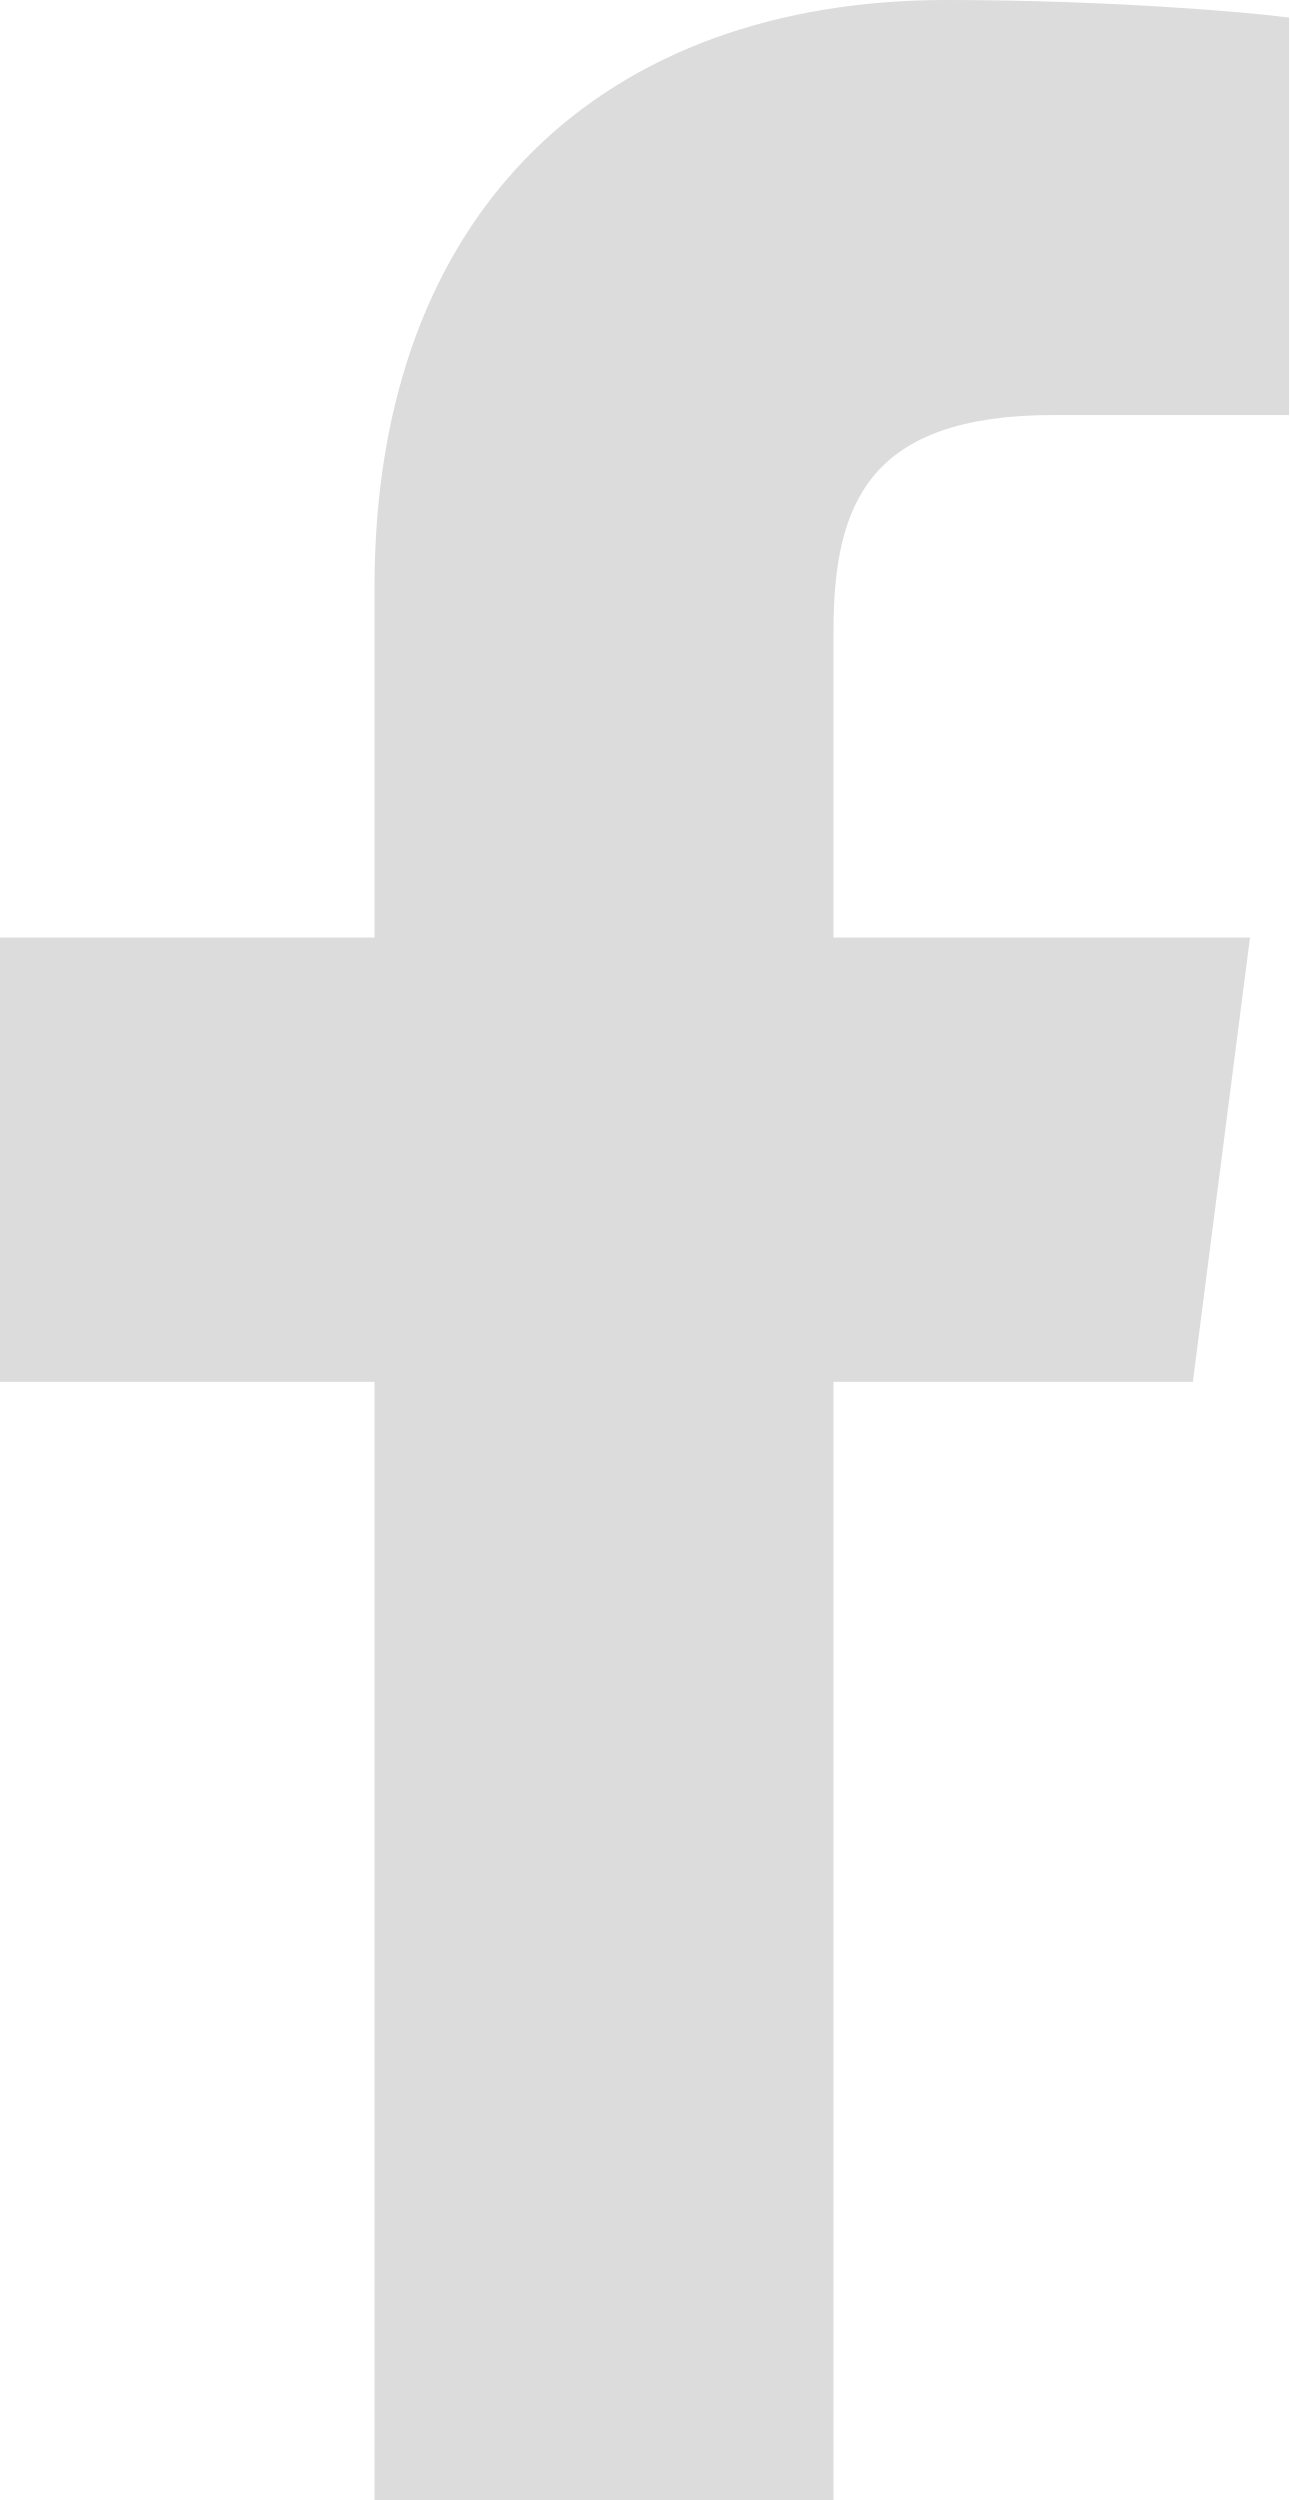
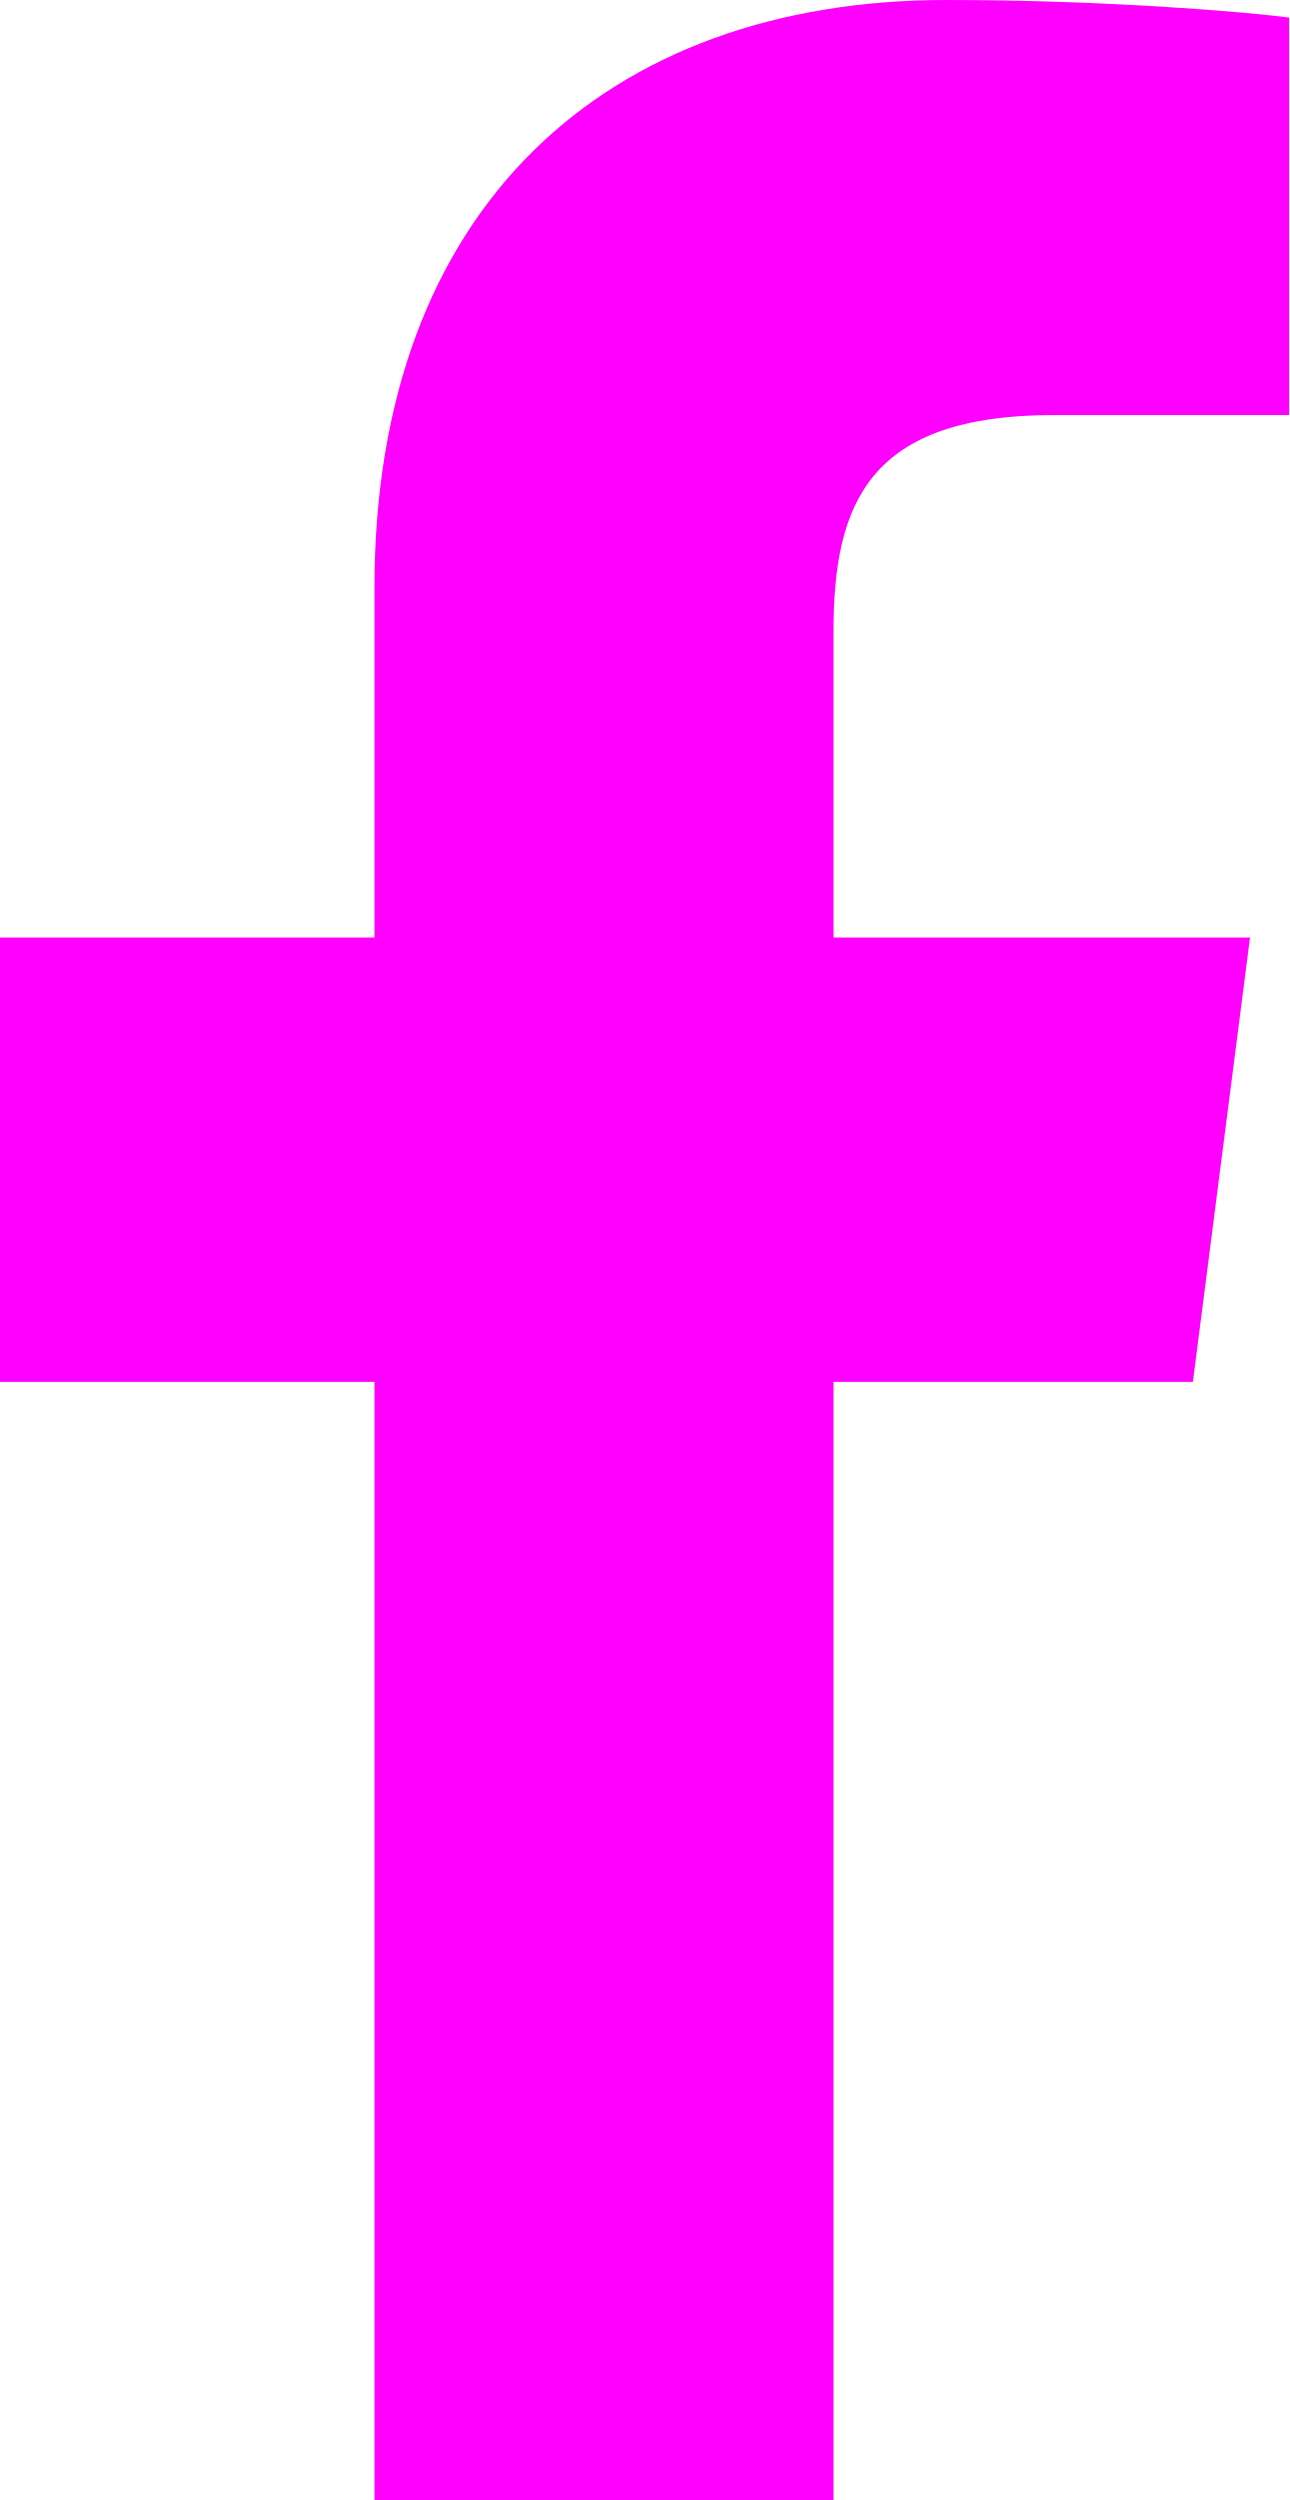
<svg xmlns="http://www.w3.org/2000/svg" width="100%" height="100%" viewBox="0 0 264 512" version="1.1" xml:space="preserve" style="fill-rule:evenodd;clip-rule:evenodd;stroke-linejoin:round;stroke-miterlimit:1.414;">
-   <path d="M215.8,85L264,85L264,3.6C255.7,2.5 227.1,0 193.8,0C124.3,0 76.7,42.4 76.7,120.3L76.7,192L0,192L0,283L76.7,283L76.7,512L170.7,512L170.7,283L244.3,283L256,192L170.7,192L170.7,129.3C170.7,103 178,85 215.8,85Z" style="fill:rgb(220,220,220);fill-rule:nonzero;" />
+   <path d="M215.8,85L264,85L264,3.6C255.7,2.5 227.1,0 193.8,0C124.3,0 76.7,42.4 76.7,120.3L76.7,192L0,192L0,283L76.7,283L76.7,512L170.7,512L170.7,283L244.3,283L256,192L170.7,192L170.7,129.3C170.7,103 178,85 215.8,85Z" style="fill:#FF00FF;fill-rule:nonzero;" />
</svg>
